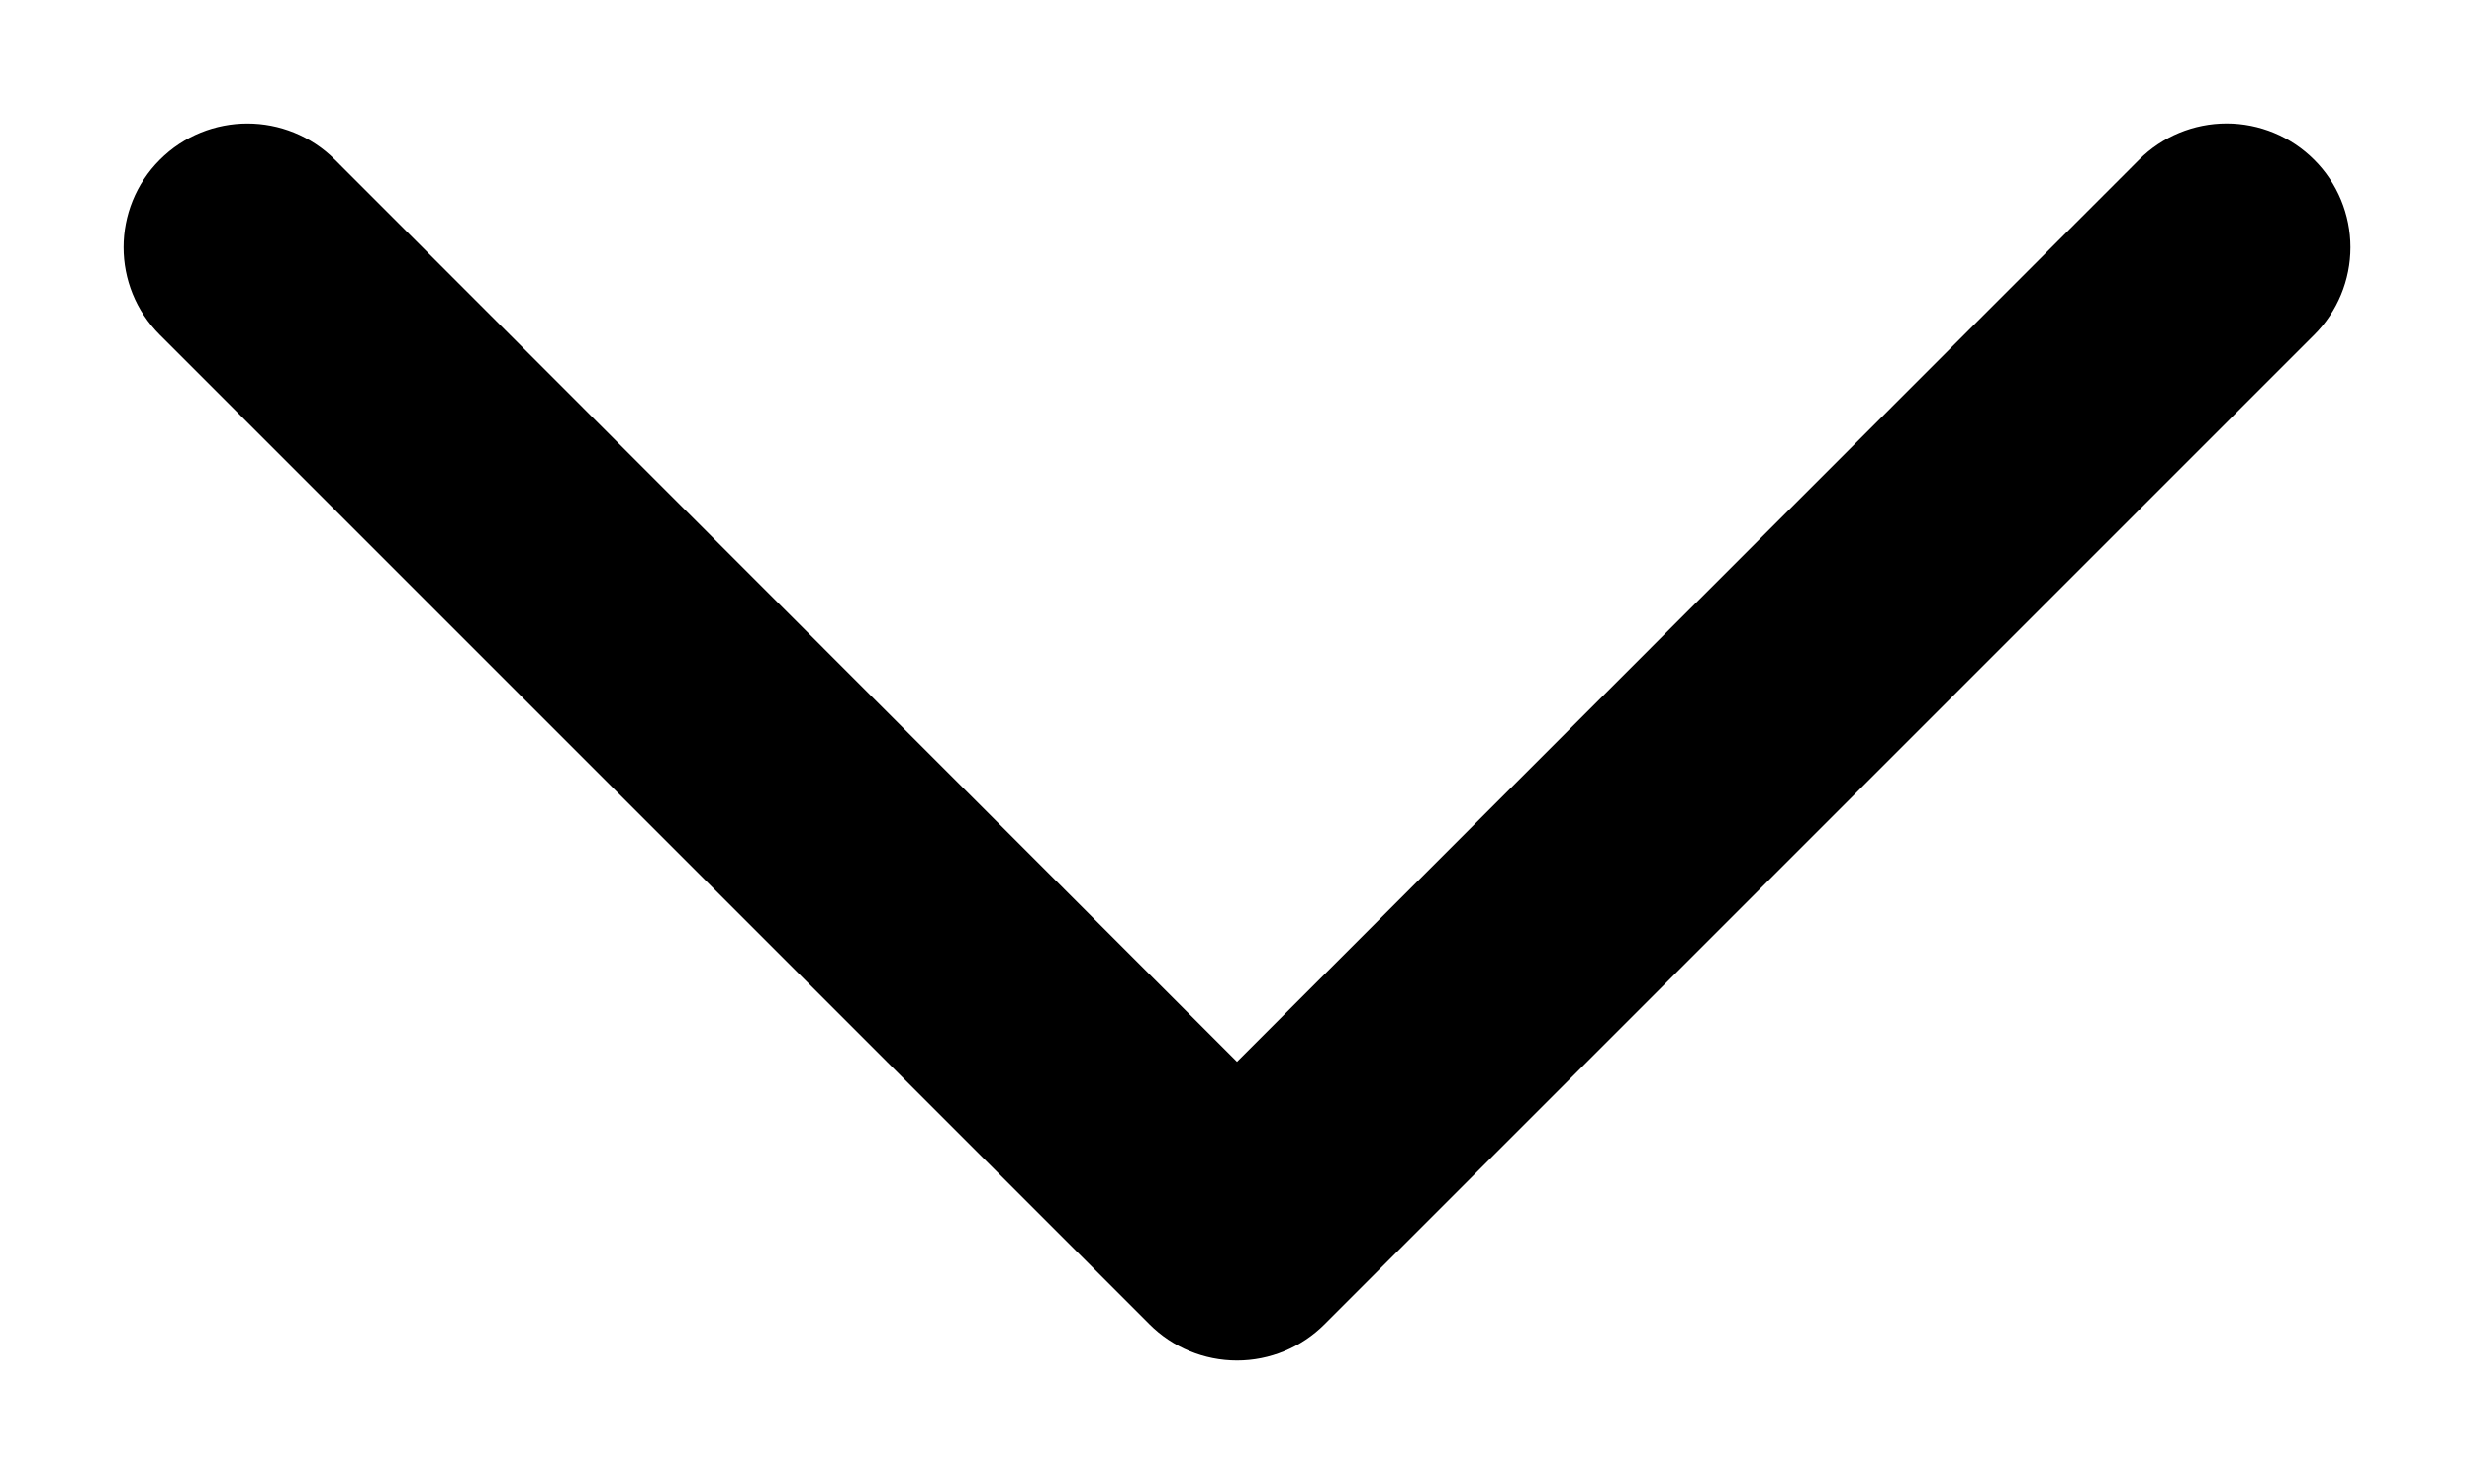
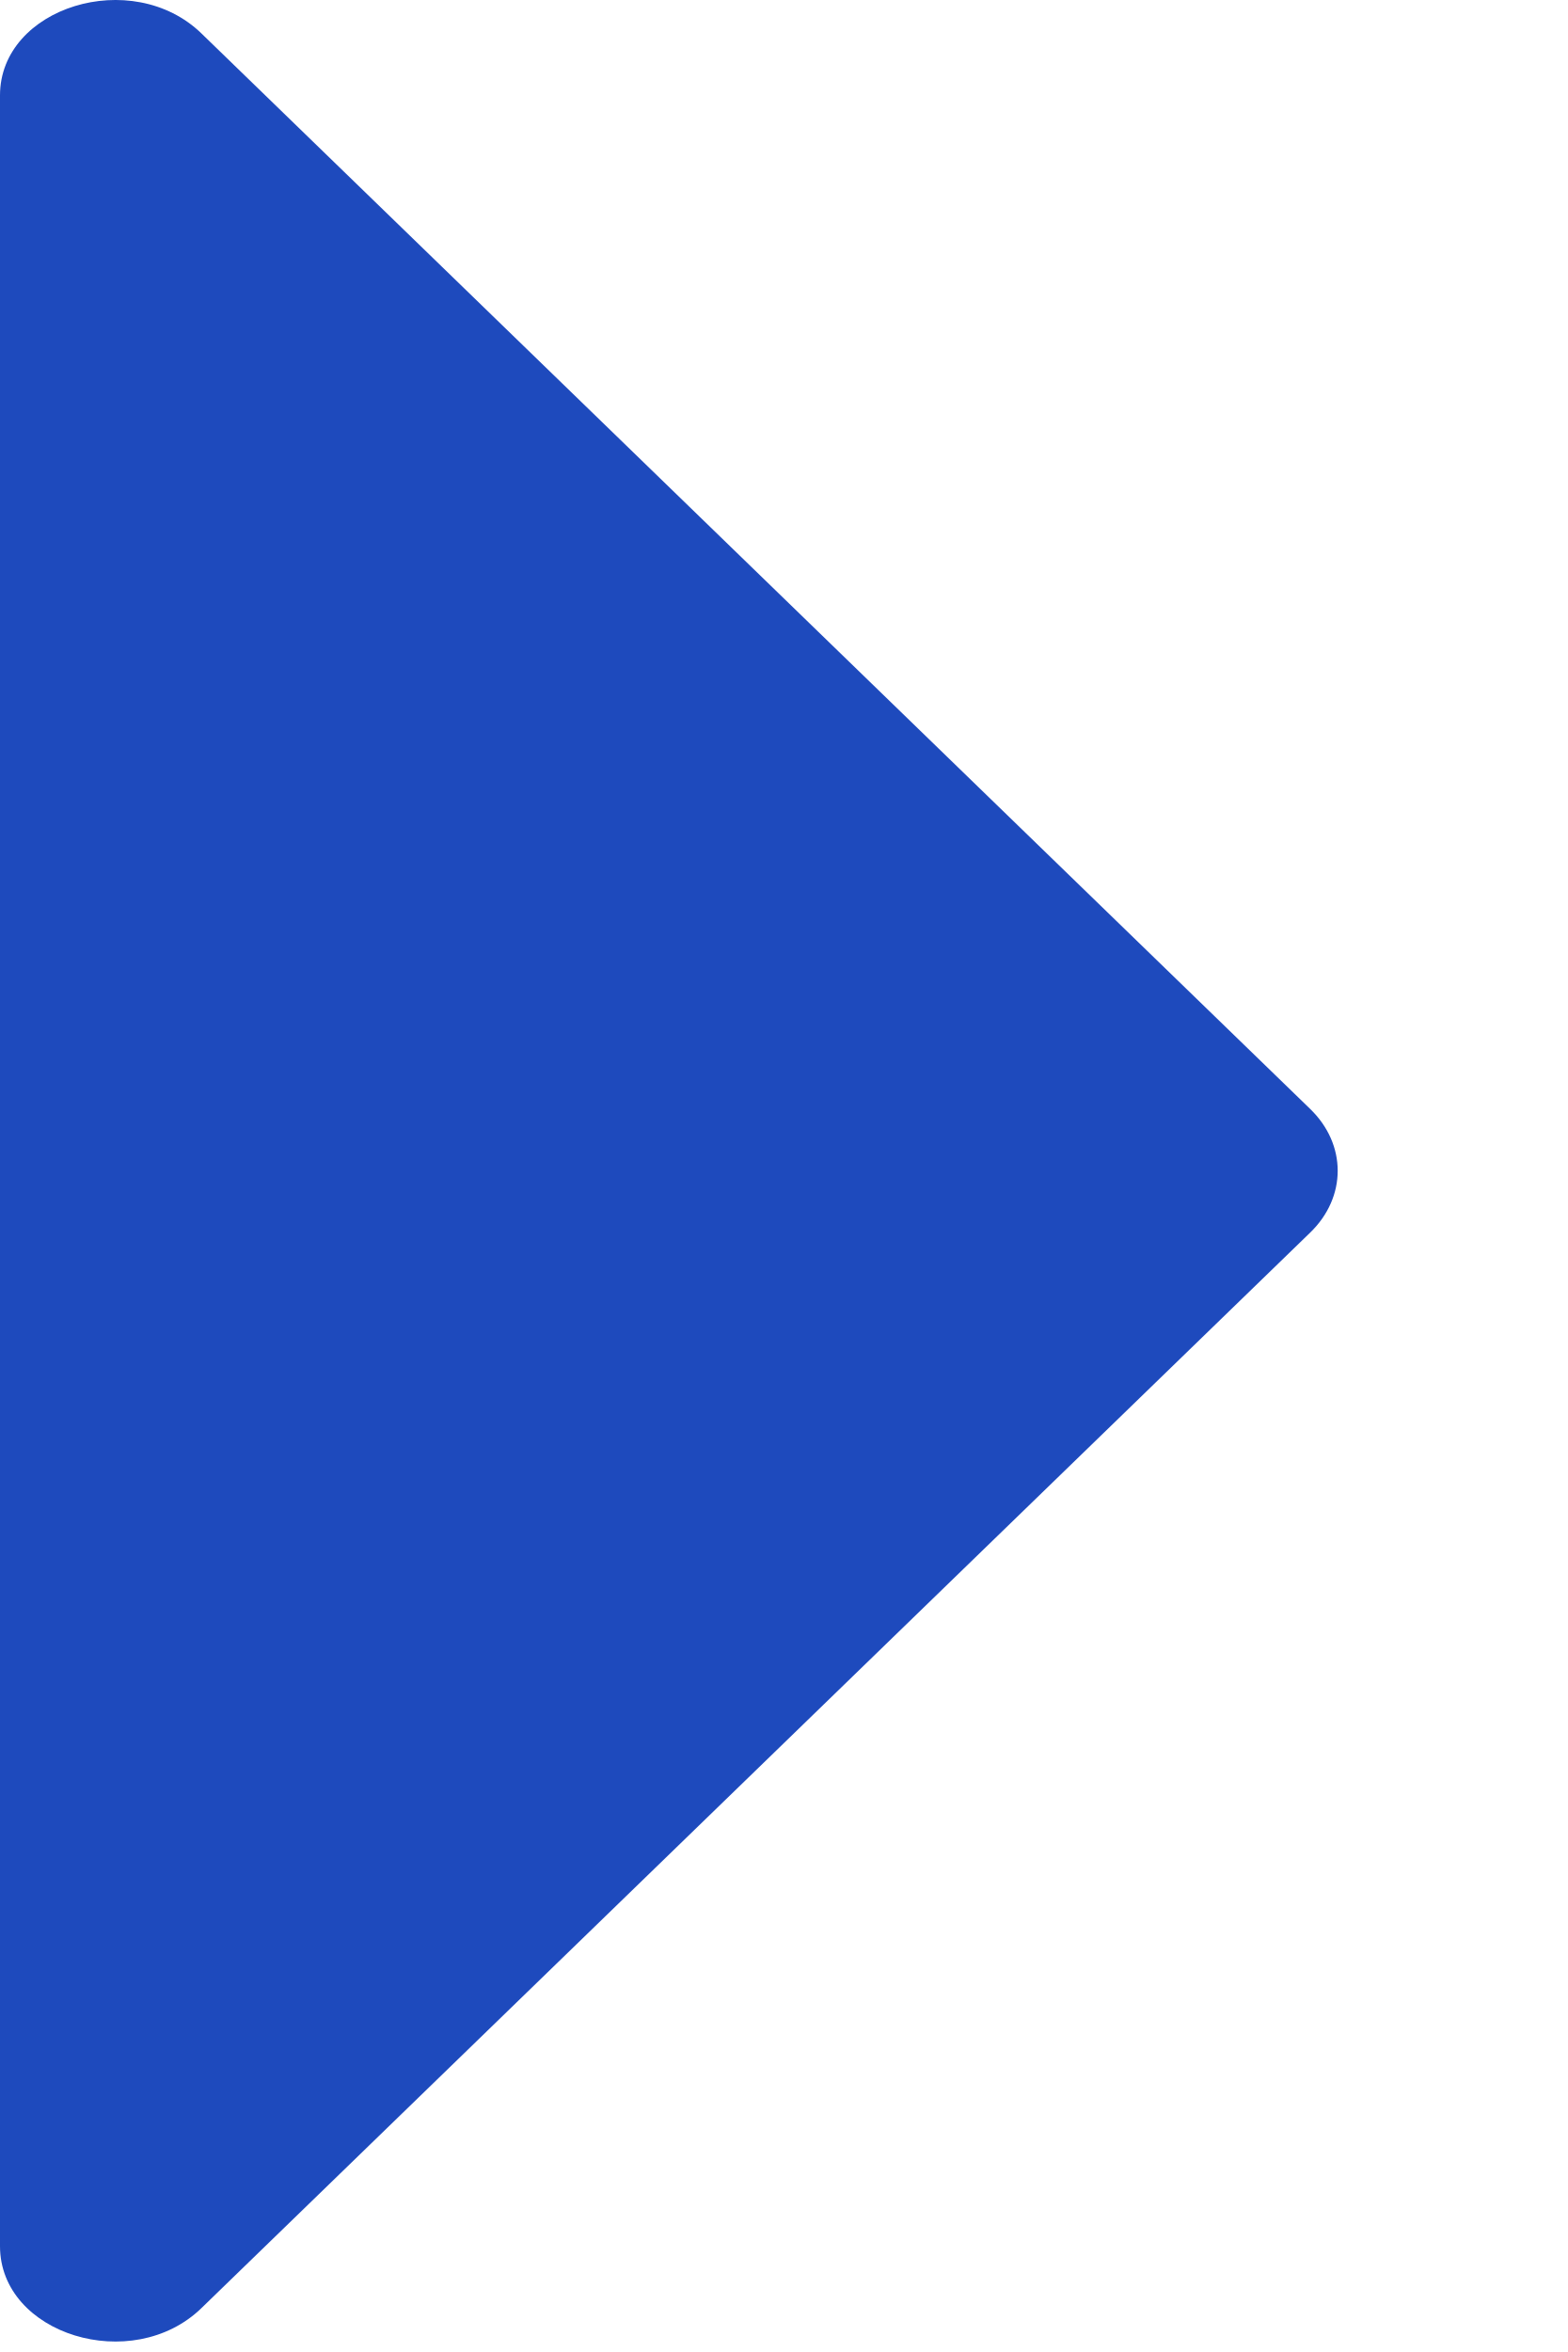
- <svg xmlns="http://www.w3.org/2000/svg" aria-hidden="true" focusable="false" role="presentation" class="icon icon-caret" width="10" height="6" viewBox="0 0 10 6">
-   <path fill="currentColor" fill-rule="evenodd" d="M9.354.646a.5.5 0 0 0-.708 0L5 4.293 1.354.646a.5.5 0 0 0-.708.708l4 4a.5.5 0 0 0 .708 0l4-4a.5.5 0 0 0 0-.708" clip-rule="evenodd" />
+ <svg xmlns="http://www.w3.org/2000/svg" width="6" height="9" viewBox="0 0 6 9" fill="none">
+   <path d="M5.014 4.243L0.771 0.128C0.506 -0.129 3.74528e-07 0.027 3.59746e-07 0.365L0 8.595C-1.47826e-08 8.933 0.506 9.089 0.771 8.832L5.014 4.717C5.155 4.581 5.155 4.379 5.014 4.243Z" fill="#1E4ABD" />
</svg>
